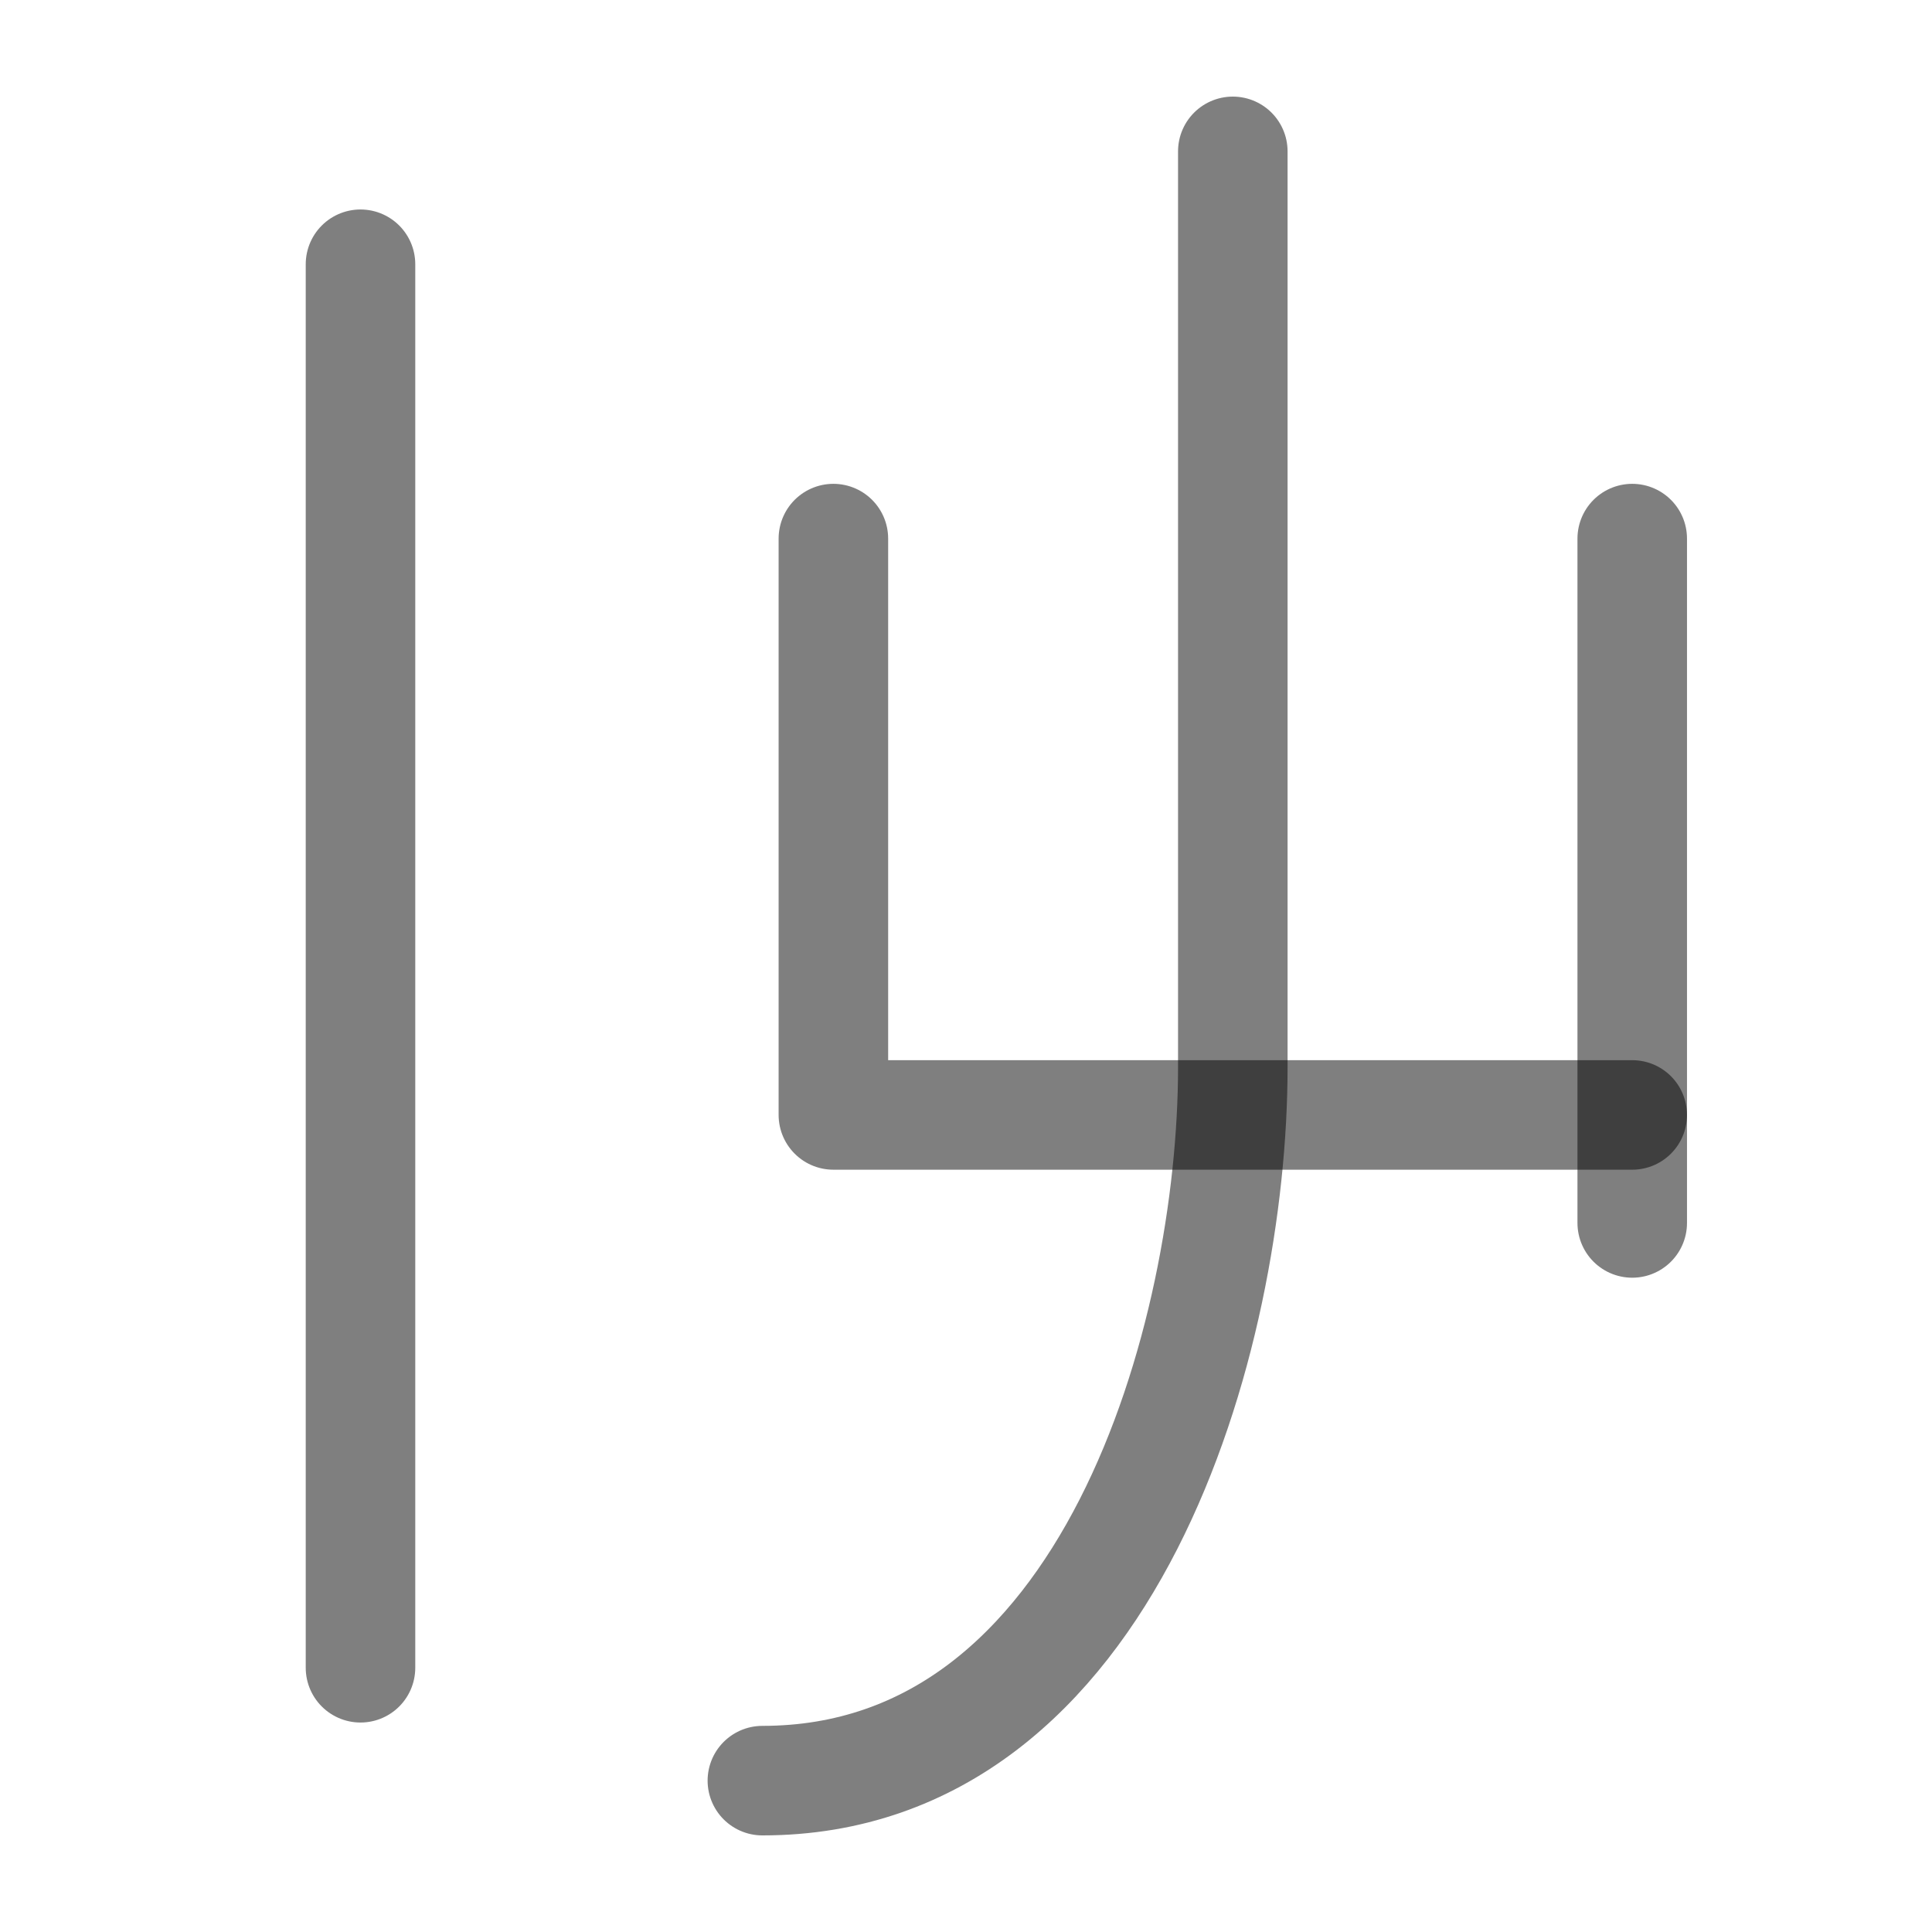
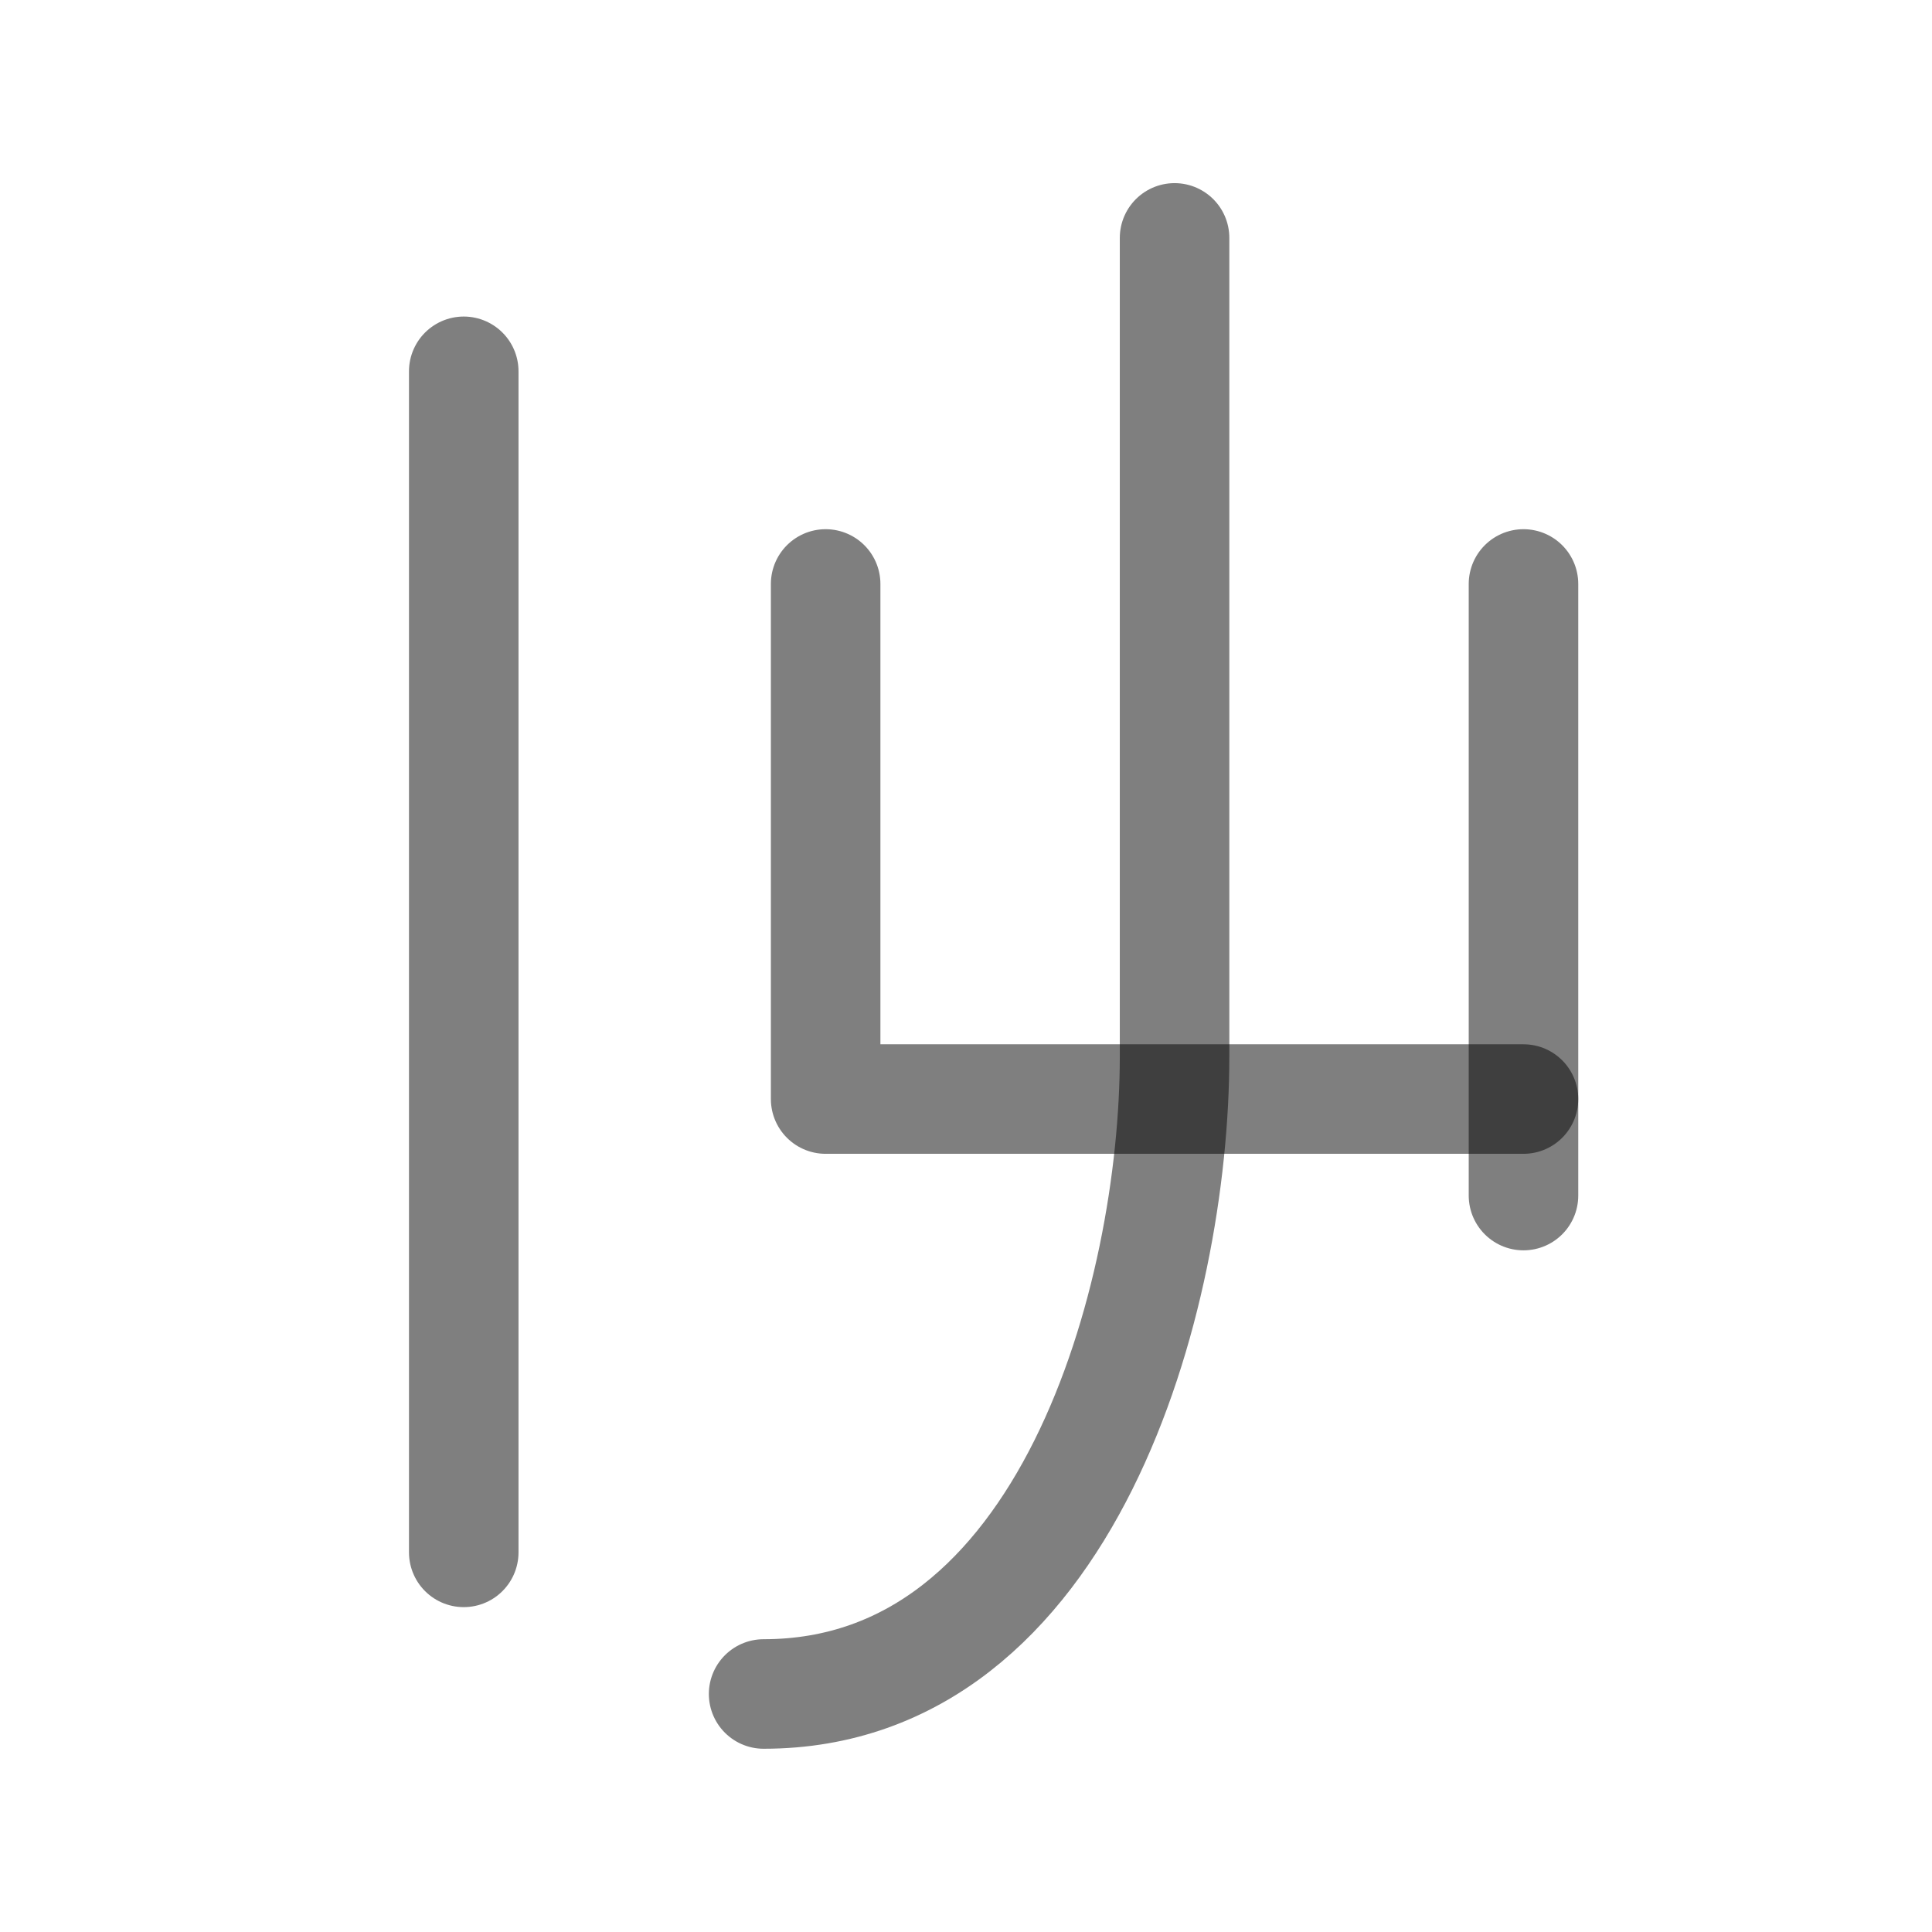
<svg xmlns="http://www.w3.org/2000/svg" width="1000" height="1000" viewBox="0 0 264.583 264.583" version="1.1" id="svg5">
  <defs id="defs2" />
-   <path style="fill:none;fill-opacity:1;stroke:#000000;stroke-width:15;stroke-linecap:round;stroke-linejoin:round;stroke-dasharray:none;stroke-opacity:0.5" d="M 223.53,152.688 H 114.13 V 73.759" id="path2429" />
-   <path style="fill:none;fill-opacity:1;stroke:#000000;stroke-width:15;stroke-linecap:round;stroke-linejoin:round;stroke-dasharray:none;stroke-opacity:0.5" d="M 168.83,20.729 V 146.179 c 0,36.582 -16.632,97.675 -64.425,97.675" id="path2431" />
-   <path style="fill:#000000;fill-opacity:1;stroke:#000000;stroke-width:15;stroke-linecap:round;stroke-linejoin:round;stroke-dasharray:none;stroke-opacity:0.5" d="M 223.53,167.479 V 73.759" id="path2435" />
-   <path style="fill:#1a1a1a;stroke:#000000;stroke-width:15;stroke-linecap:round;stroke-linejoin:round;stroke-opacity:0.502;paint-order:fill markers stroke" d="M 49.369,36.188 V 228.396" id="path9690" />
+   <path style="fill:none;fill-opacity:1;stroke:#000000;stroke-width:15;stroke-linecap:round;stroke-linejoin:round;stroke-dasharray:none;stroke-opacity:0.5" d="M 208.638,150.512 H 113.07 V 79.972" id="path2429" />
+   <path style="fill:none;fill-opacity:1;stroke:#000000;stroke-width:15;stroke-linecap:round;stroke-linejoin:round;stroke-dasharray:none;stroke-opacity:0.5" d="M 160.854,32.579 V 144.694 c 0,32.694 -14.529,87.293 -56.279,87.293" id="path2431" />
+   <path style="fill:#000000;fill-opacity:1;stroke:#000000;stroke-width:15;stroke-linecap:round;stroke-linejoin:round;stroke-dasharray:none;stroke-opacity:0.5" d="M 208.638,163.73 V 79.972" id="path2435" />
+   <path style="fill:#1a1a1a;stroke:#000000;stroke-width:15;stroke-linecap:round;stroke-linejoin:round;stroke-opacity:0.502;paint-order:fill markers stroke" d="M 63.509,50.85 V 212.592" id="path9690" />
</svg>
